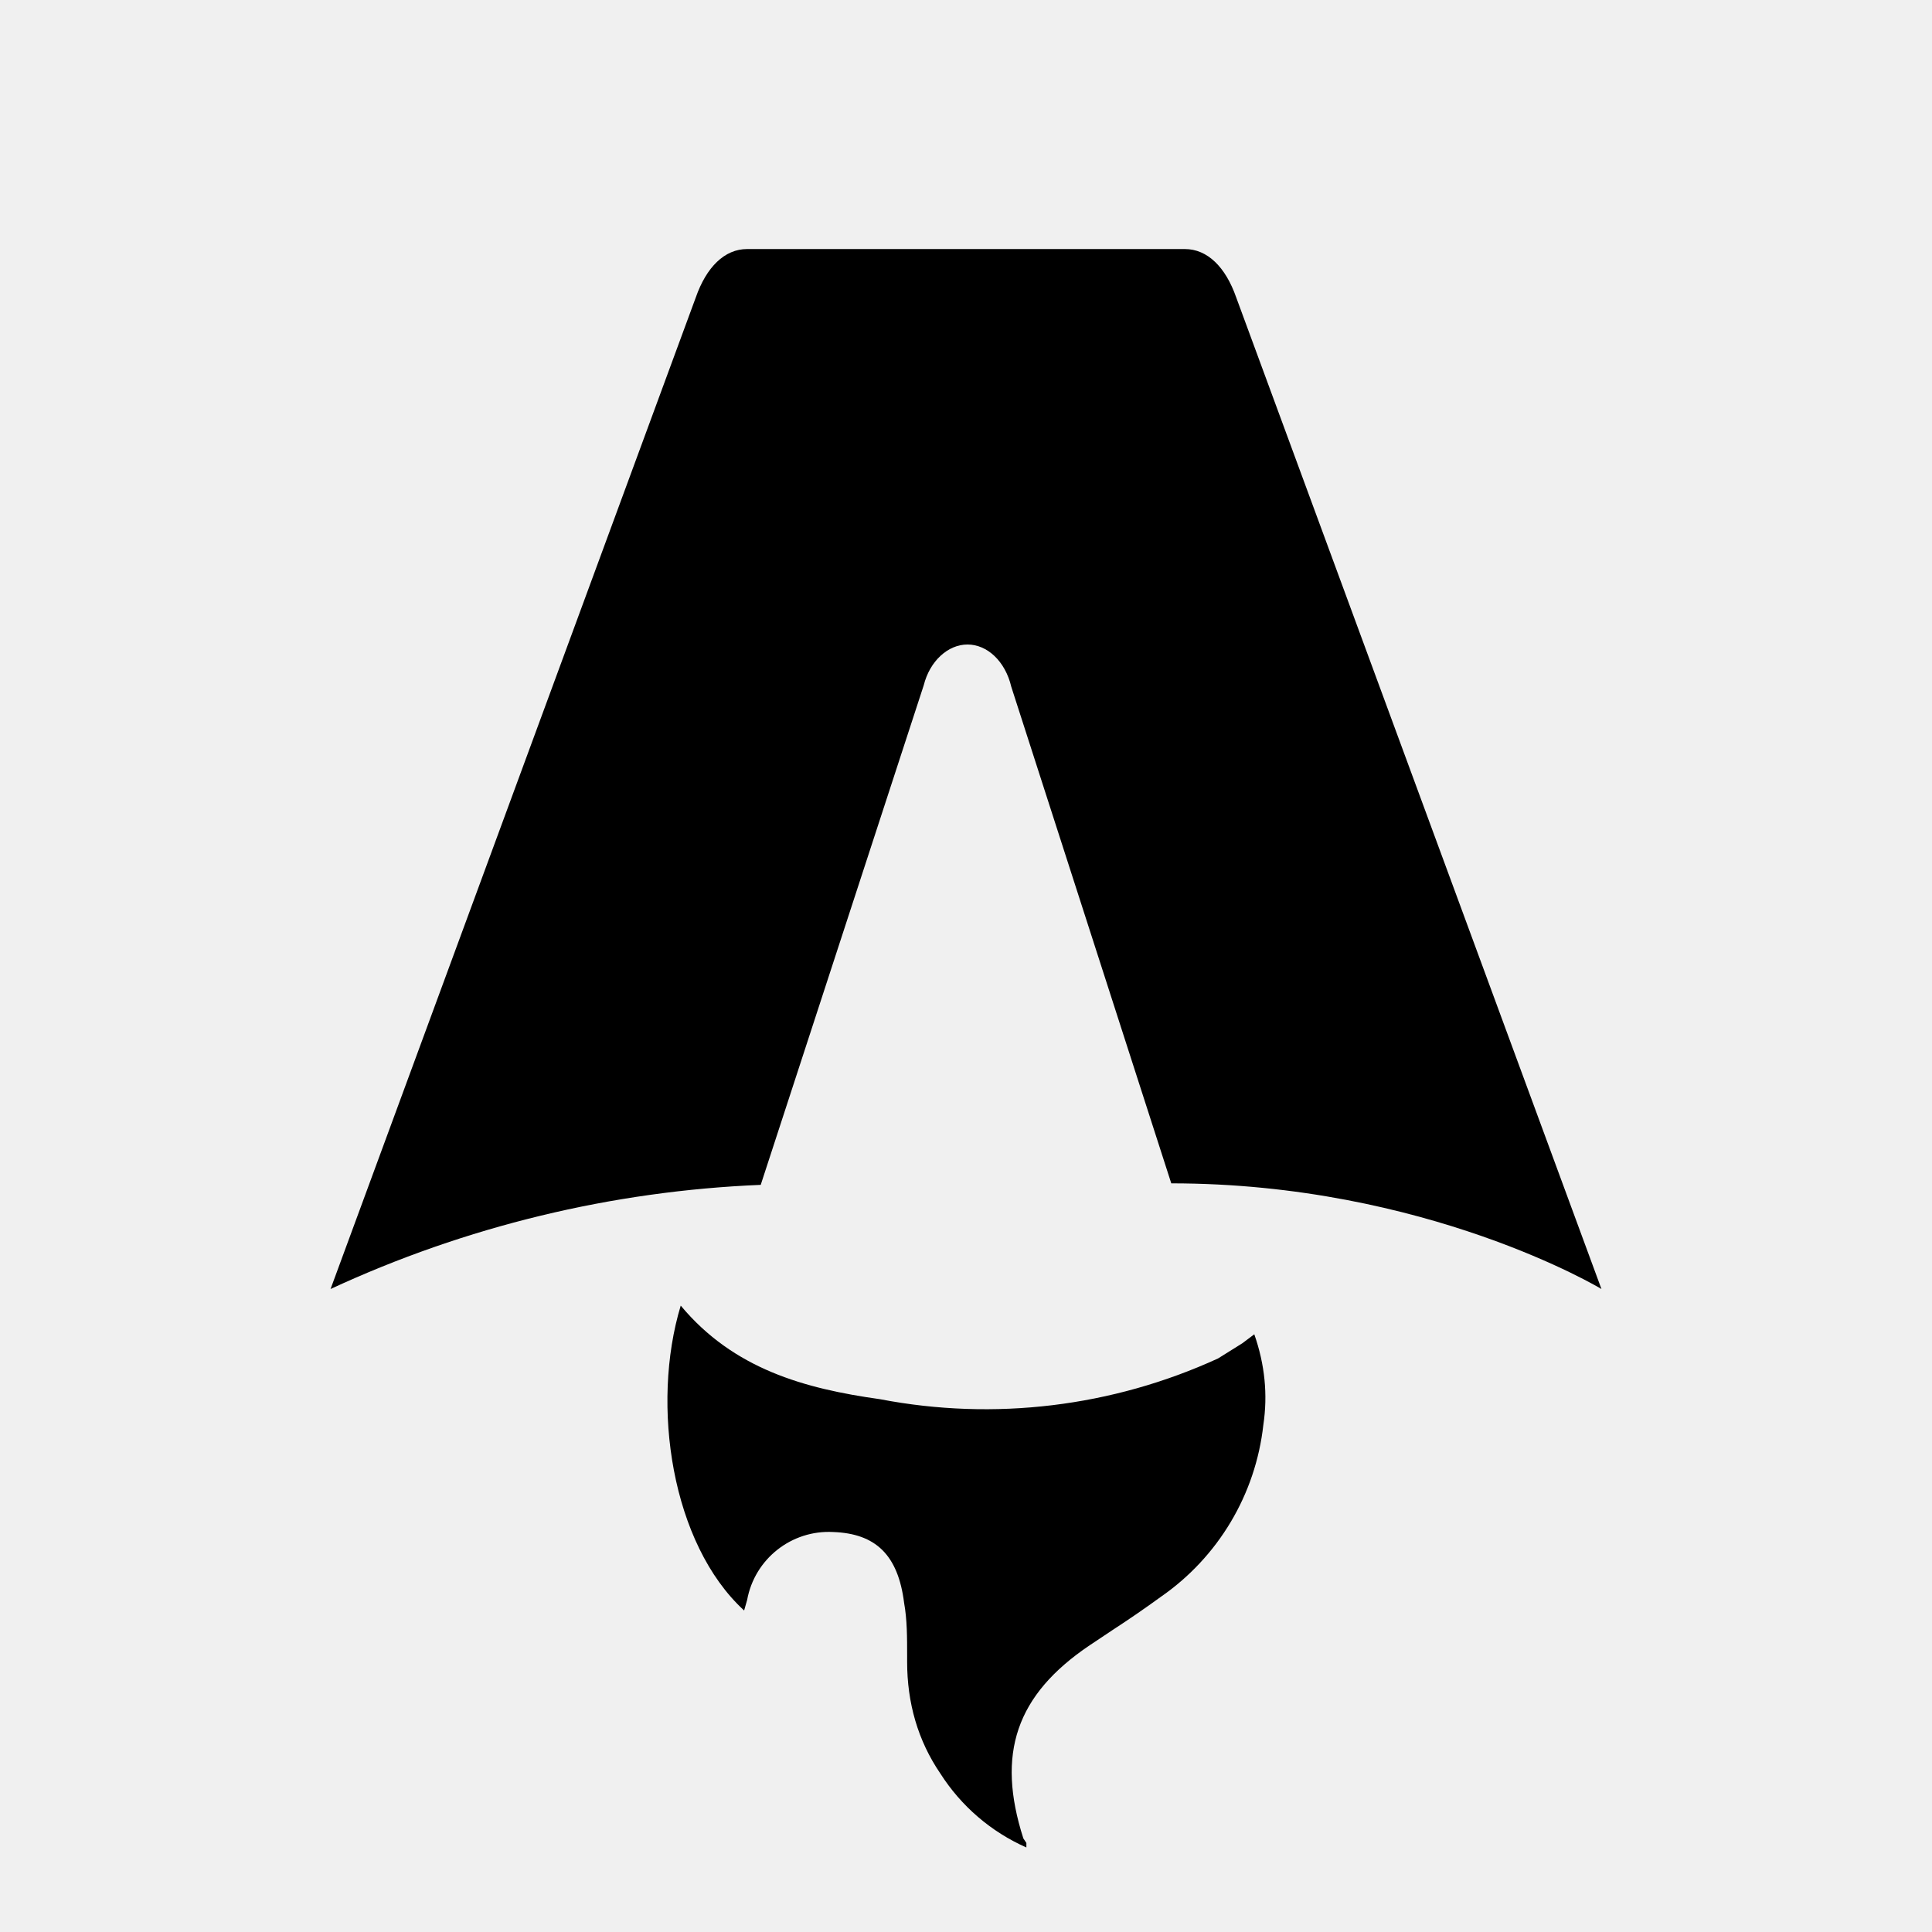
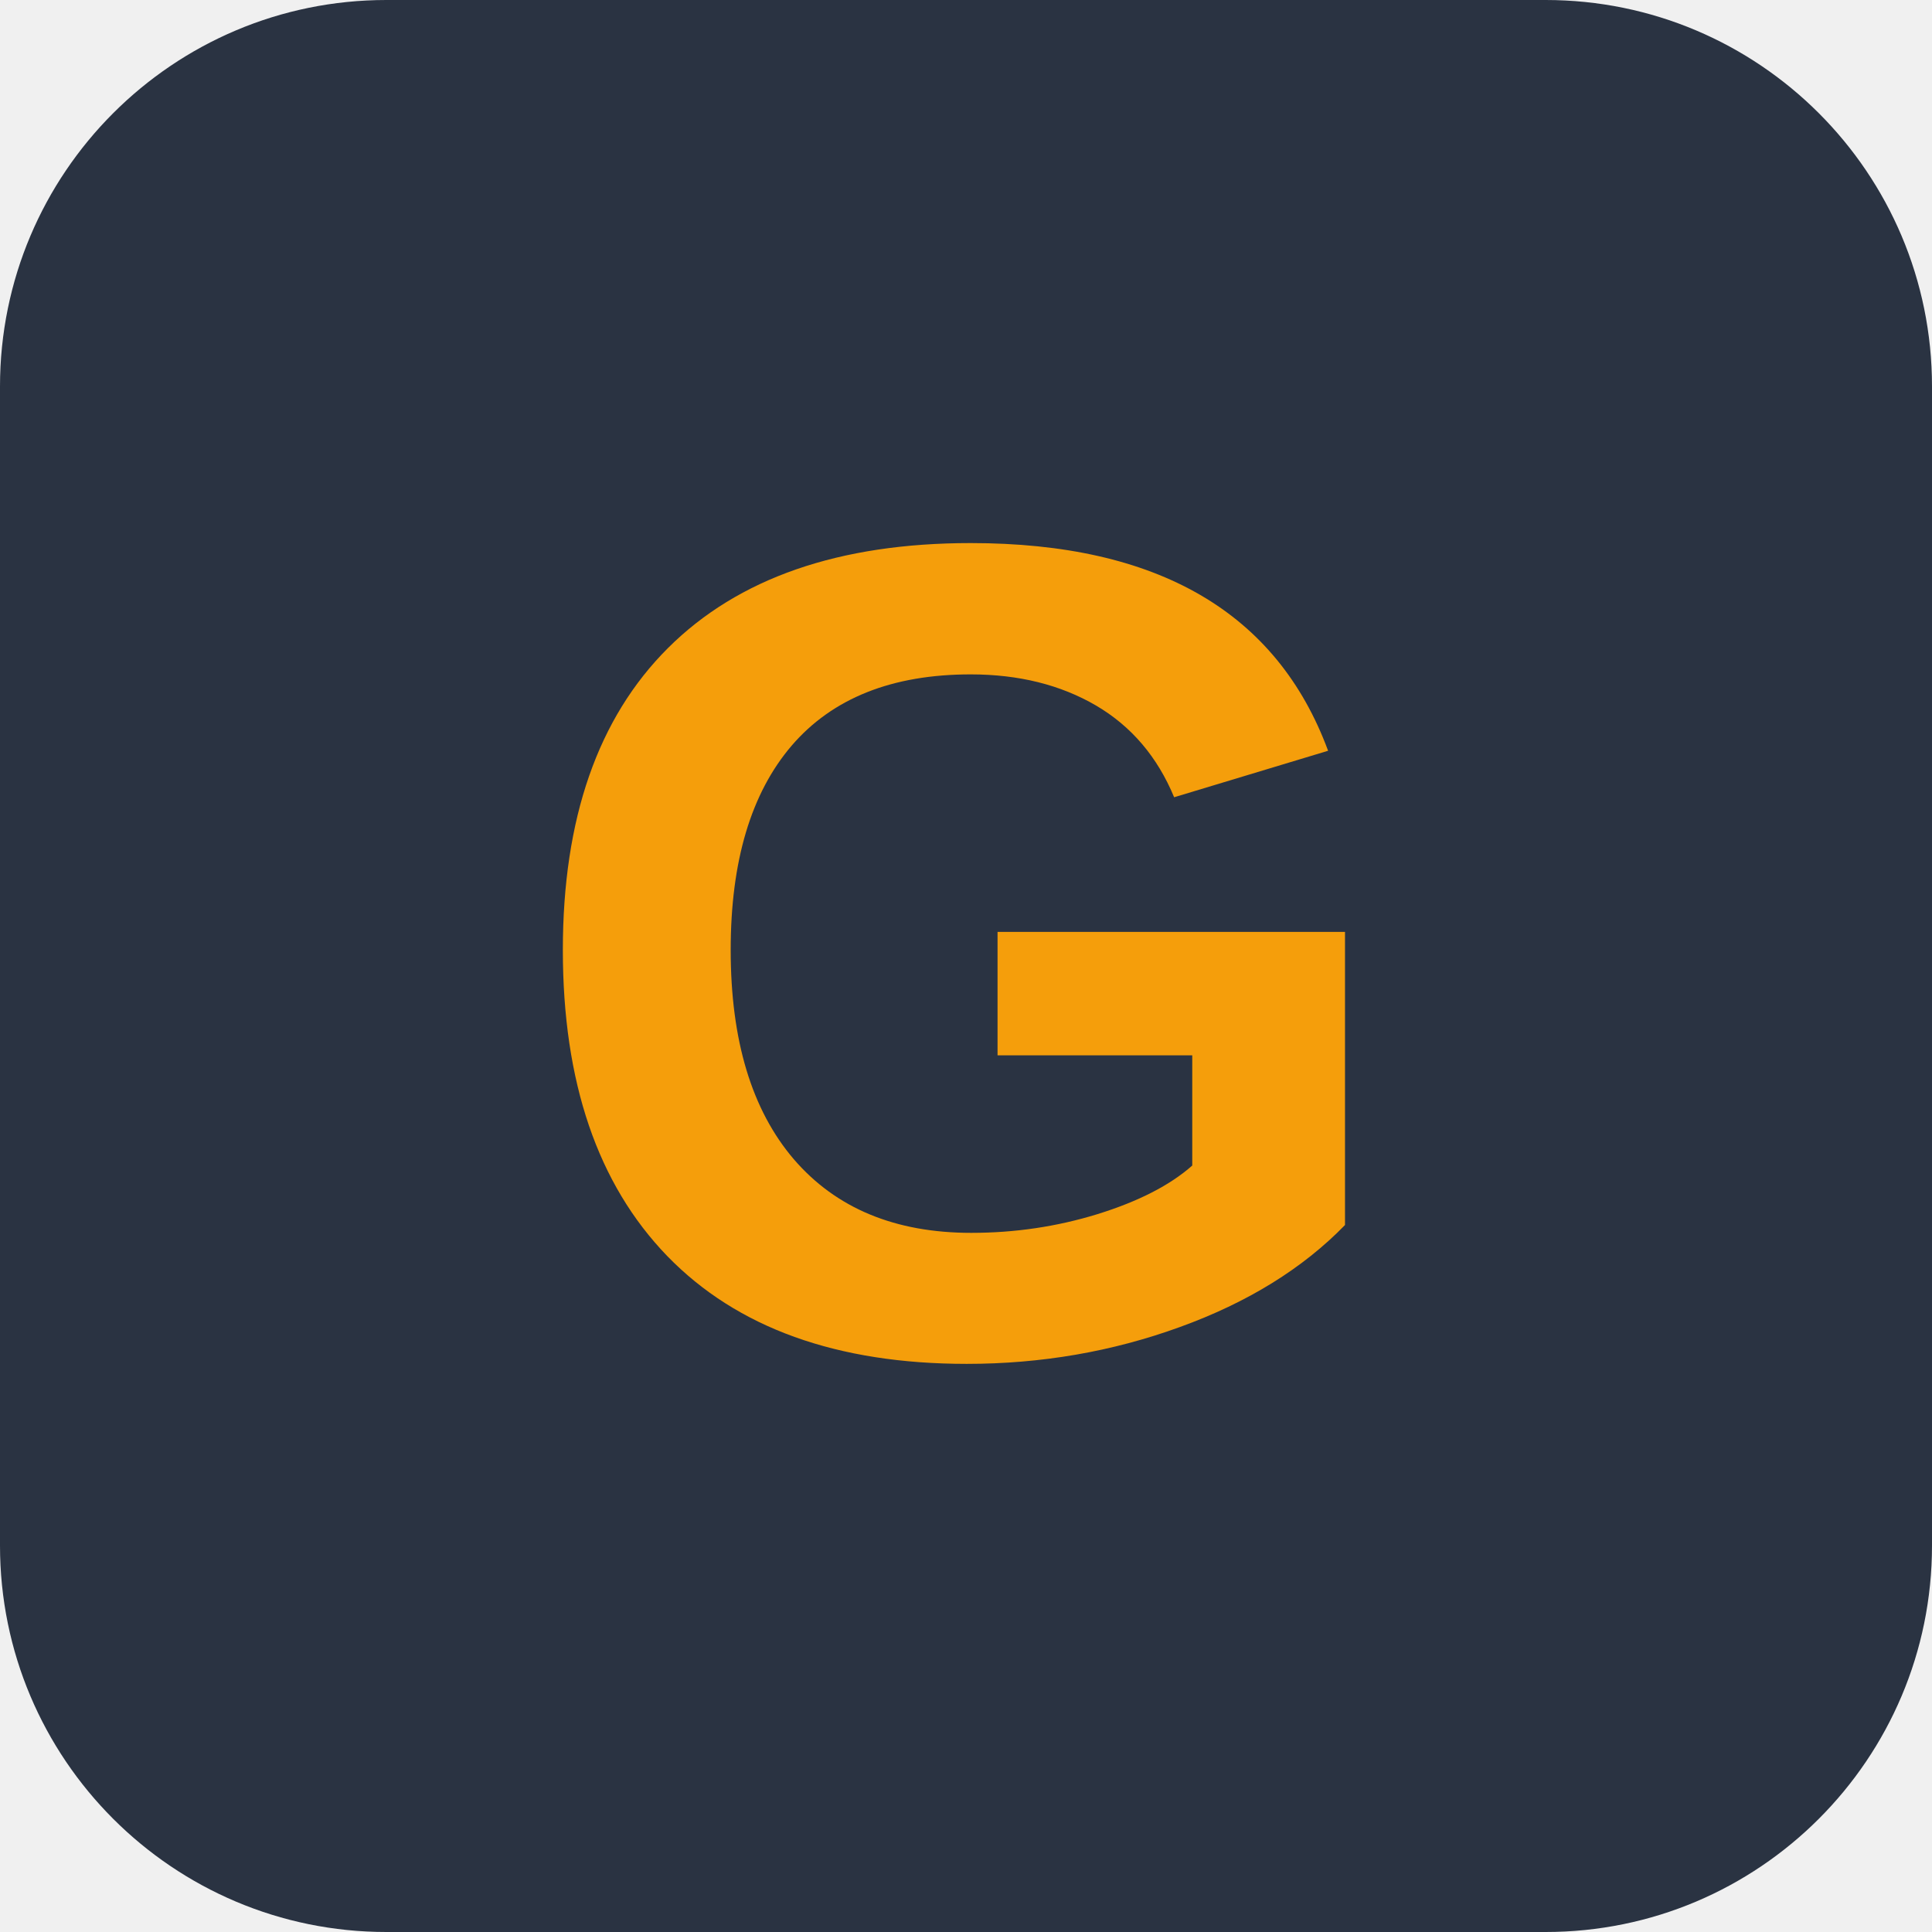
- <svg xmlns="http://www.w3.org/2000/svg" fill="none" viewBox="0 0 128 128">
-   <path d="M50.4 78.5a75.1 75.1 0 0 0-28.5 6.9l24.2-65.7c.7-2 1.9-3.2 3.4-3.2h29c1.5 0 2.7 1.2 3.4 3.2l24.2 65.7s-11.6-7-28.5-7L67 45.5c-.4-1.7-1.6-2.8-2.9-2.8-1.3 0-2.5 1.1-2.9 2.7L50.4 78.5Zm-1.1 28.2Zm-4.2-20.2c-2 6.6-.6 15.8 4.2 20.2a17.5 17.5 0 0 1 .2-.7 5.5 5.5 0 0 1 5.7-4.5c2.8.1 4.3 1.5 4.7 4.7.2 1.1.2 2.3.2 3.5v.4c0 2.7.7 5.2 2.2 7.4a13 13 0 0 0 5.7 4.9v-.3l-.2-.3c-1.8-5.6-.5-9.5 4.4-12.8l1.5-1a73 73 0 0 0 3.2-2.2 16 16 0 0 0 6.8-11.4c.3-2 .1-4-.6-6l-.8.6-1.6 1a37 37 0 0 1-22.4 2.7c-5-.7-9.7-2-13.2-6.2Z" />
-   <style>
-         path { fill: #000; }
-         @media (prefers-color-scheme: dark) {
-             path { fill: #FFF; }
-         }
-     </style>
+ <svg xmlns="http://www.w3.org/2000/svg" viewBox="0 0 100 100">
+   <rect width="100" height="100" rx="20" fill="#2a3342" />
+   <text x="50" y="70" font-family="Arial" font-size="60" font-weight="bold" text-anchor="middle" fill="#f59e0b">G</text>
</svg>
